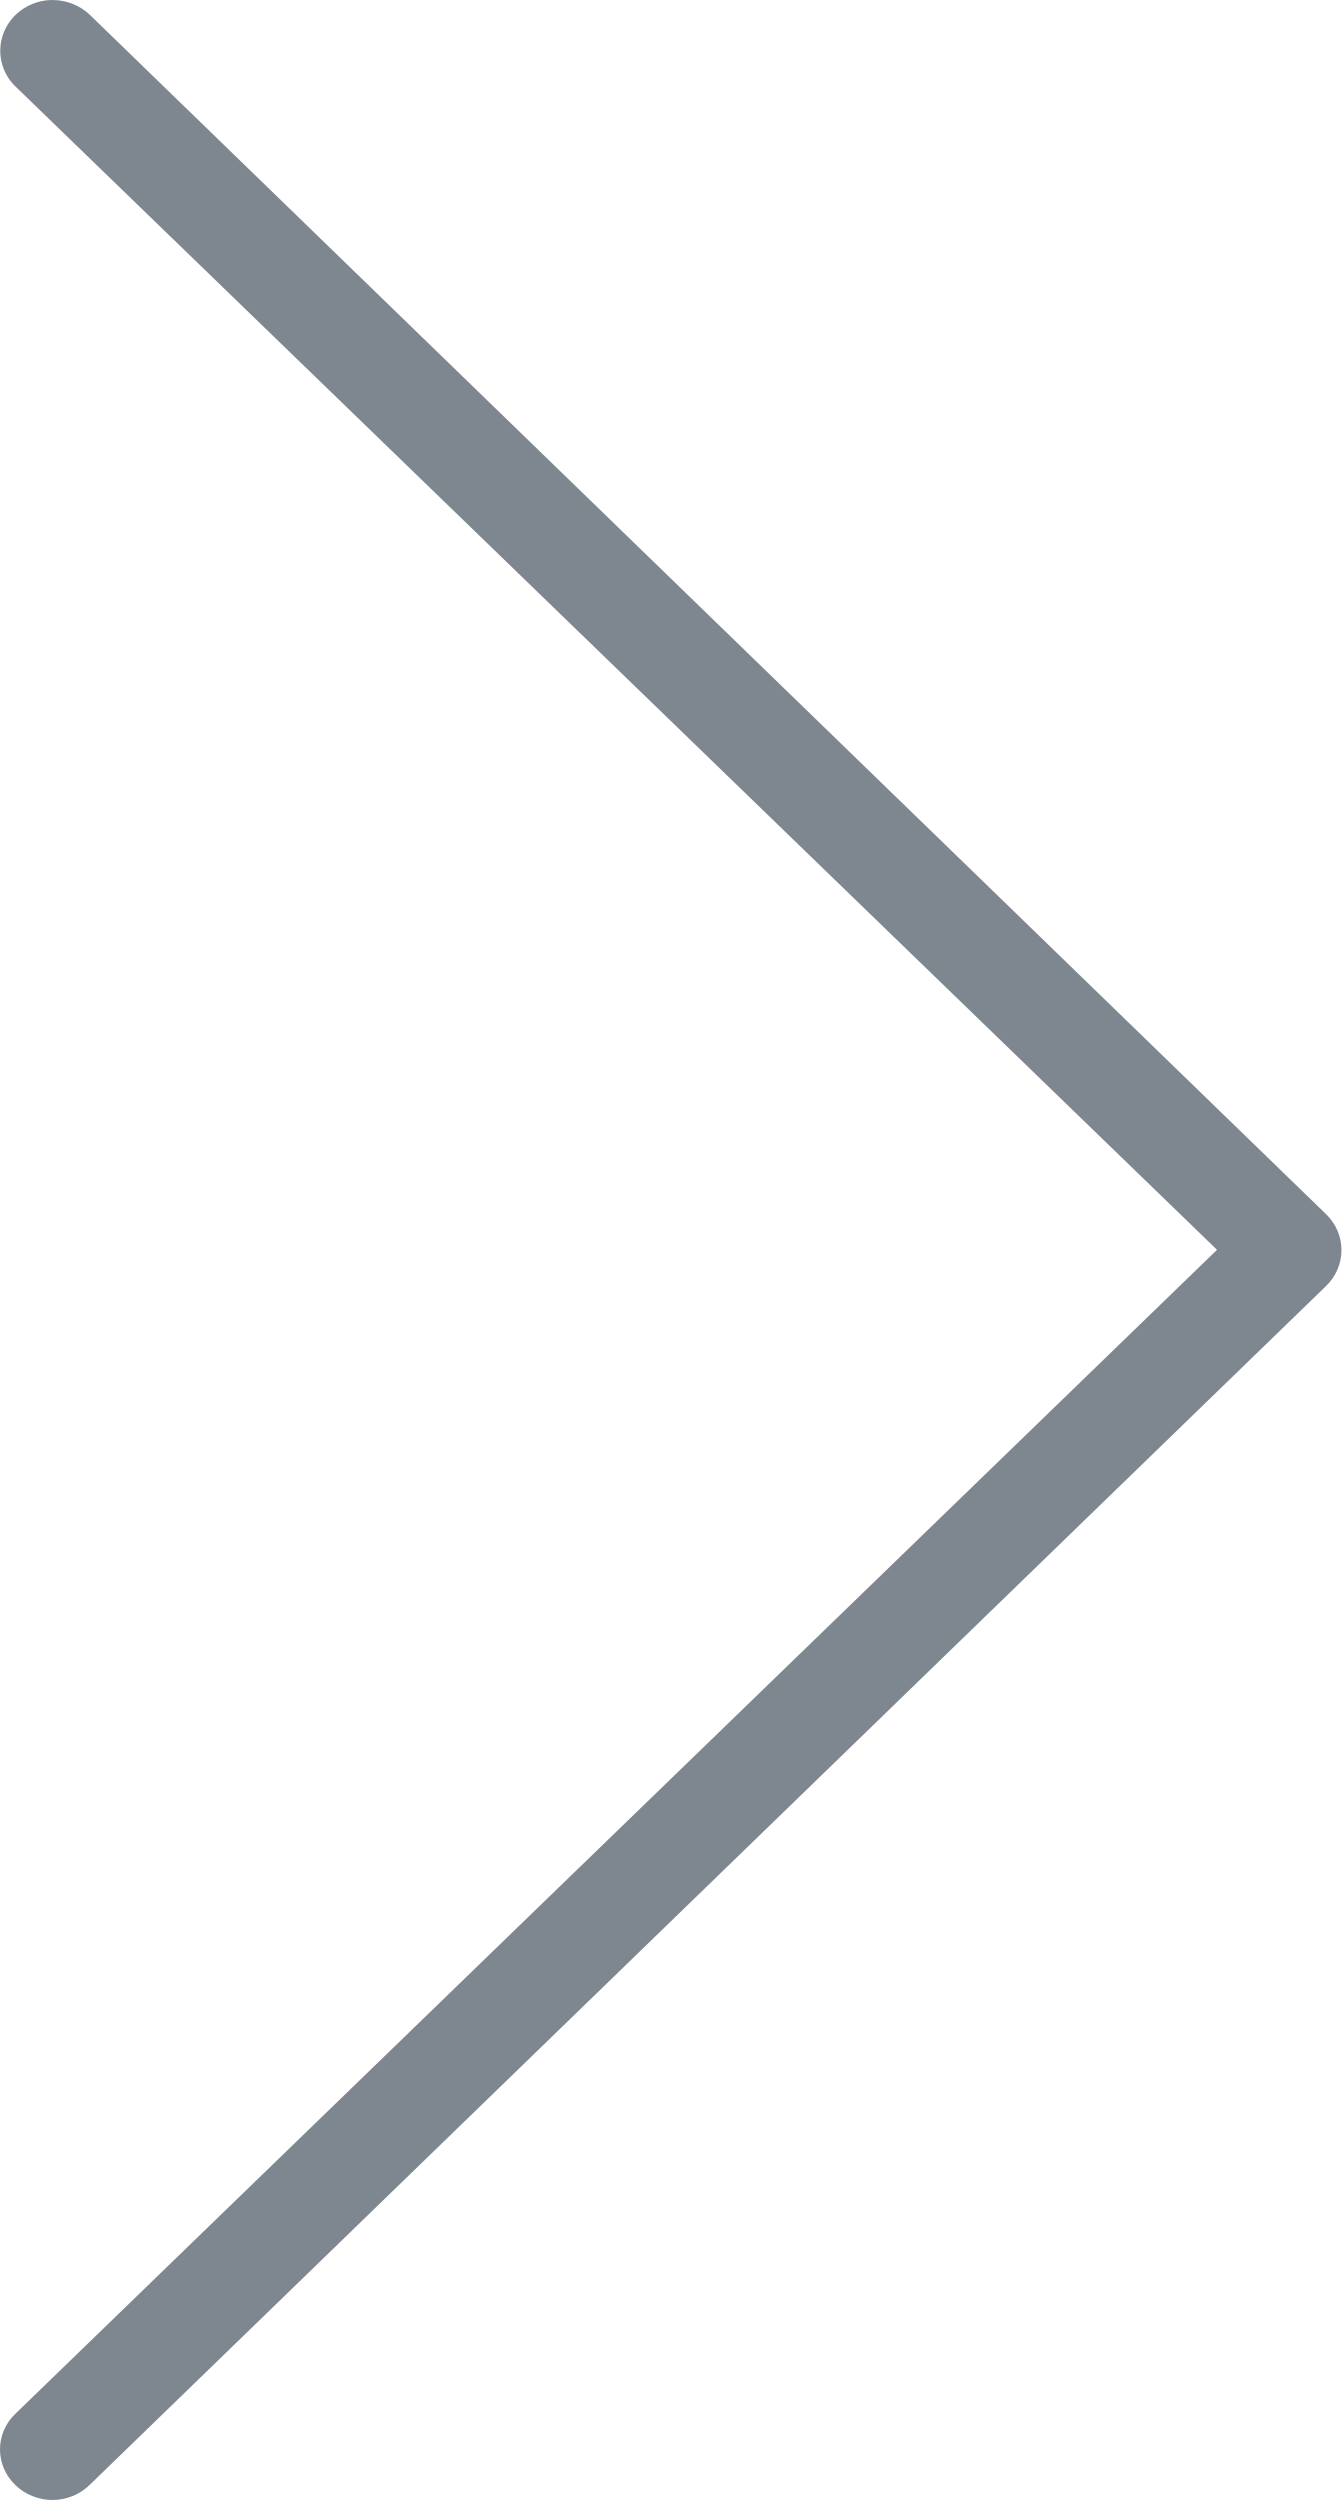
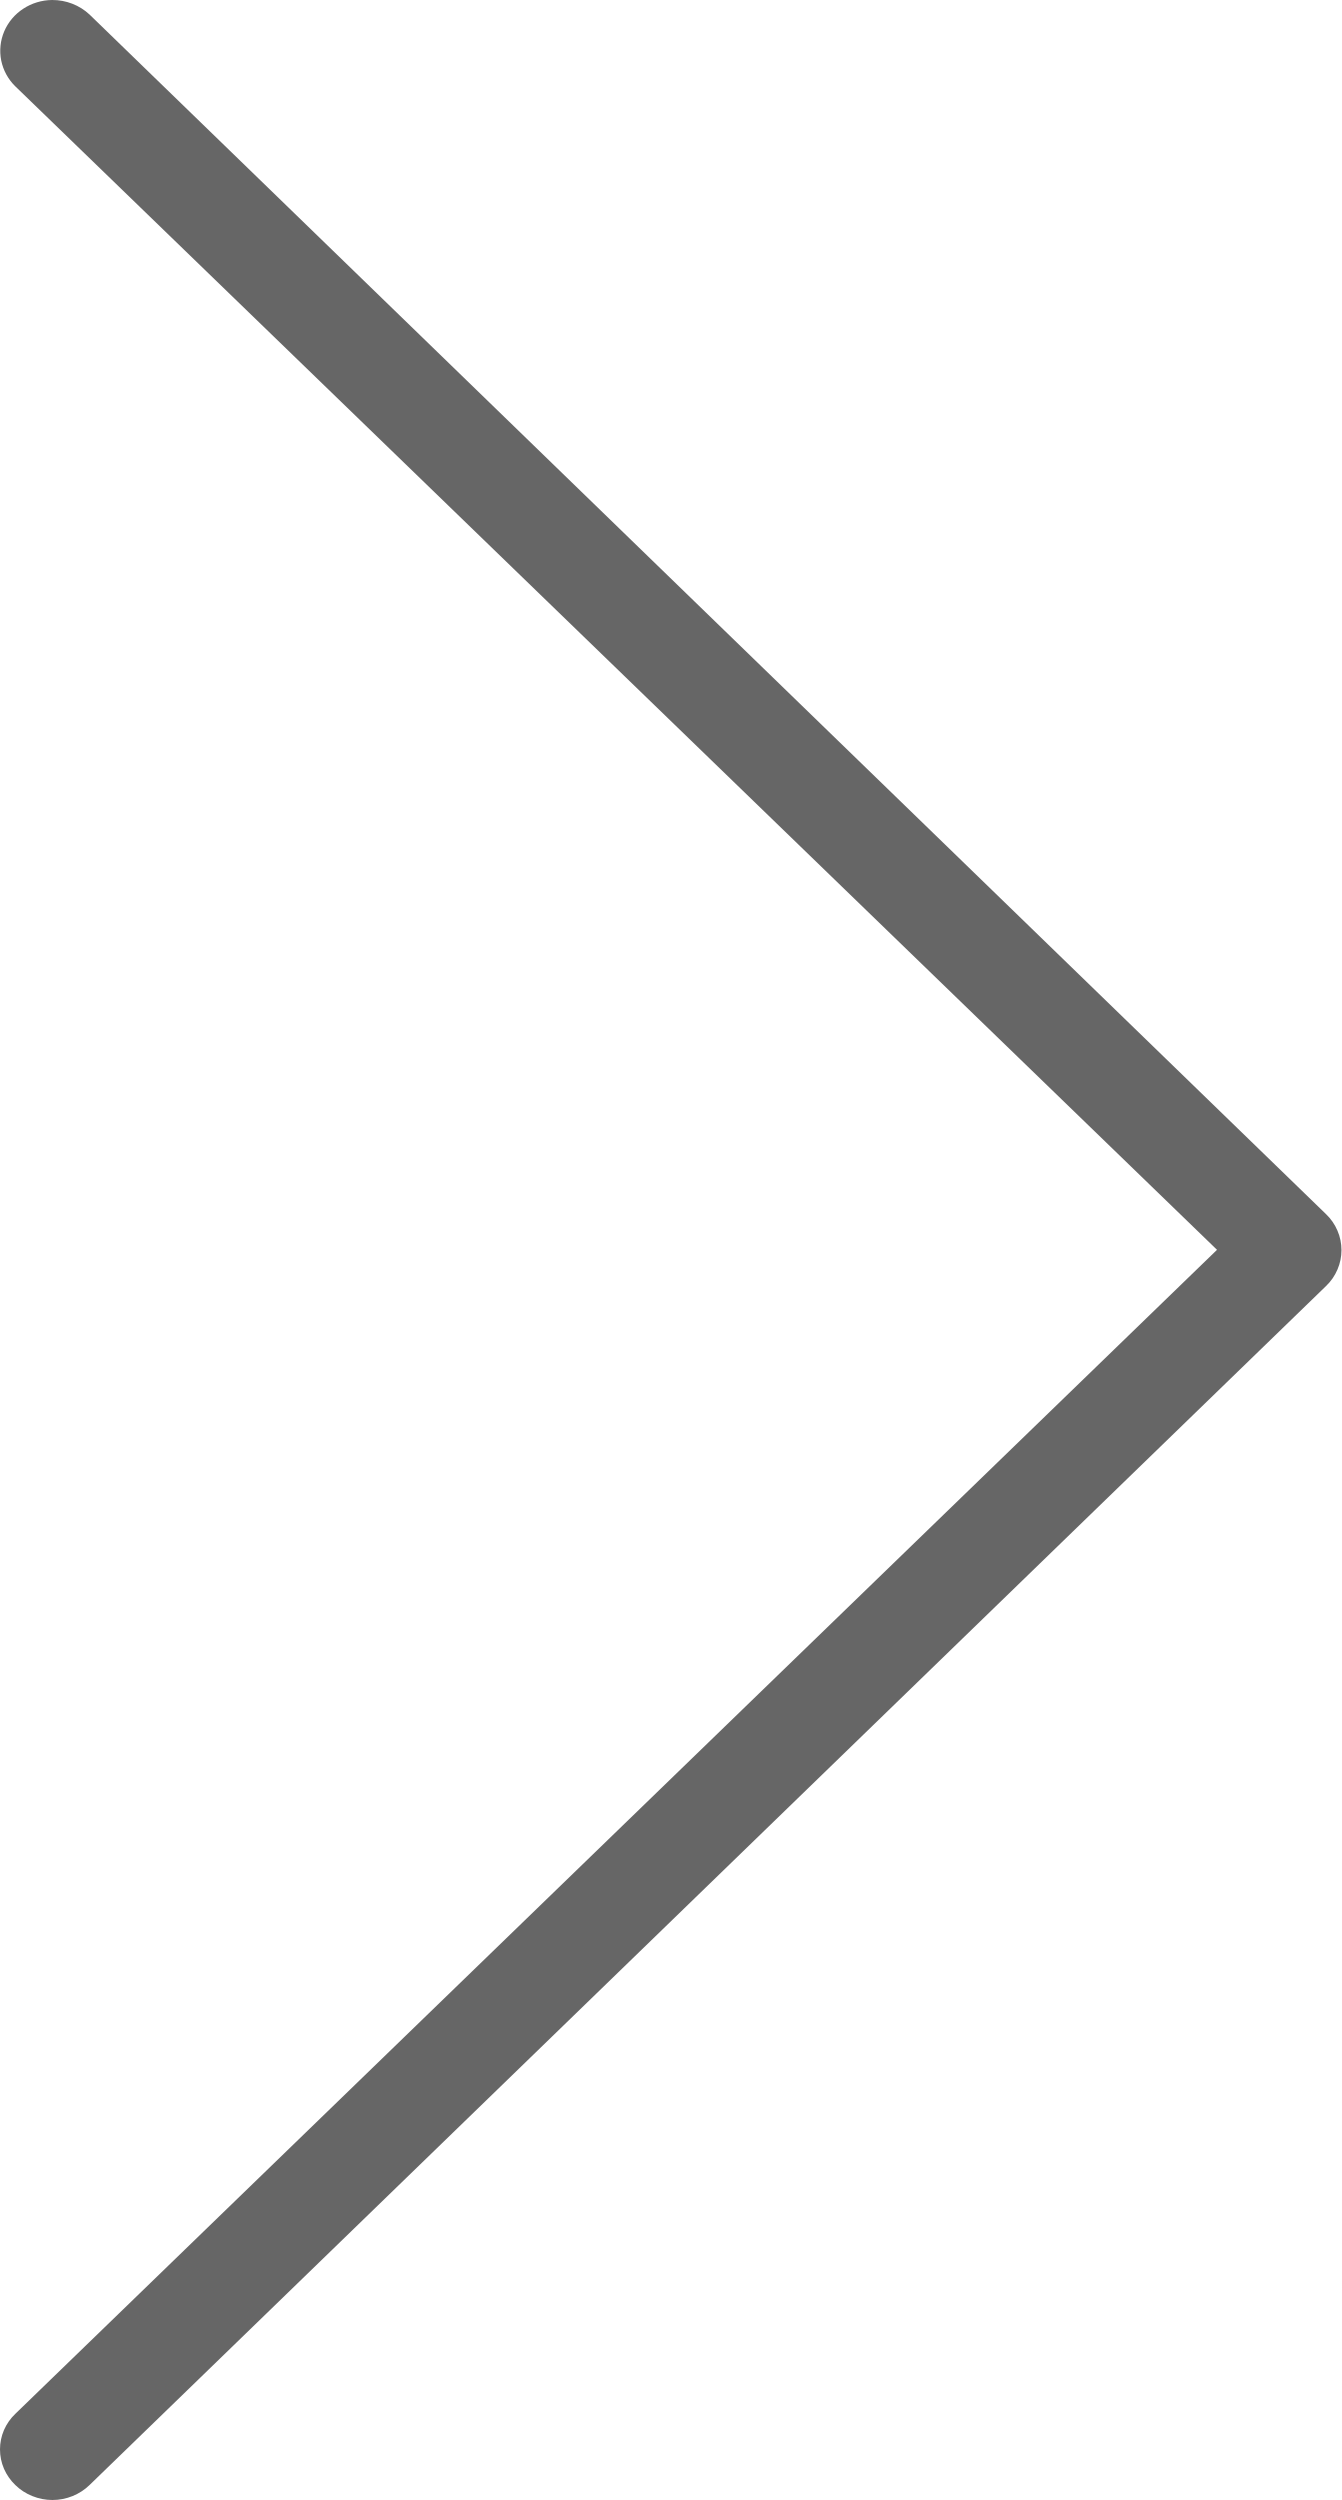
- <svg xmlns="http://www.w3.org/2000/svg" width="22" height="41" viewBox="0 0 22 41" fill="none">
-   <path opacity="0.6" d="M19.959 20.497L0.252 39.586C0.172 39.662 0.109 39.753 0.065 39.853C0.022 39.954 0 40.062 0 40.17C0 40.279 0.022 40.387 0.065 40.487C0.109 40.588 0.172 40.679 0.252 40.755C0.331 40.833 0.426 40.894 0.531 40.936C0.635 40.978 0.747 41 0.86 41C0.973 41 1.085 40.978 1.189 40.936C1.293 40.894 1.388 40.833 1.468 40.755L21.747 21.091C21.828 21.014 21.891 20.922 21.934 20.821C21.978 20.72 22 20.611 22 20.502C22 20.392 21.978 20.283 21.934 20.182C21.891 20.081 21.828 19.989 21.747 19.912L1.468 0.238C1.303 0.084 1.083 -0.001 0.855 7.62939e-06C0.686 0.002 0.522 0.051 0.382 0.143C0.242 0.234 0.133 0.364 0.069 0.515C0.005 0.666 -0.012 0.832 0.02 0.993C0.053 1.153 0.133 1.301 0.252 1.417L19.959 20.497Z" fill="#283645" />
+ <svg xmlns="http://www.w3.org/2000/svg" width="22" height="41" viewBox="0 0 22 41">
+   <path opacity="0.6" d="M19.959 20.497L0.252 39.586C0.172 39.662 0.109 39.753 0.065 39.853C0.022 39.954 0 40.062 0 40.17C0 40.279 0.022 40.387 0.065 40.487C0.109 40.588 0.172 40.679 0.252 40.755C0.331 40.833 0.426 40.894 0.531 40.936C0.635 40.978 0.747 41 0.86 41C0.973 41 1.085 40.978 1.189 40.936C1.293 40.894 1.388 40.833 1.468 40.755L21.747 21.091C21.828 21.014 21.891 20.922 21.934 20.821C21.978 20.72 22 20.611 22 20.502C22 20.392 21.978 20.283 21.934 20.182C21.891 20.081 21.828 19.989 21.747 19.912L1.468 0.238C1.303 0.084 1.083 -0.001 0.855 7.62939e-06C0.686 0.002 0.522 0.051 0.382 0.143C0.242 0.234 0.133 0.364 0.069 0.515C0.005 0.666 -0.012 0.832 0.02 0.993C0.053 1.153 0.133 1.301 0.252 1.417L19.959 20.497Z" />
</svg>
